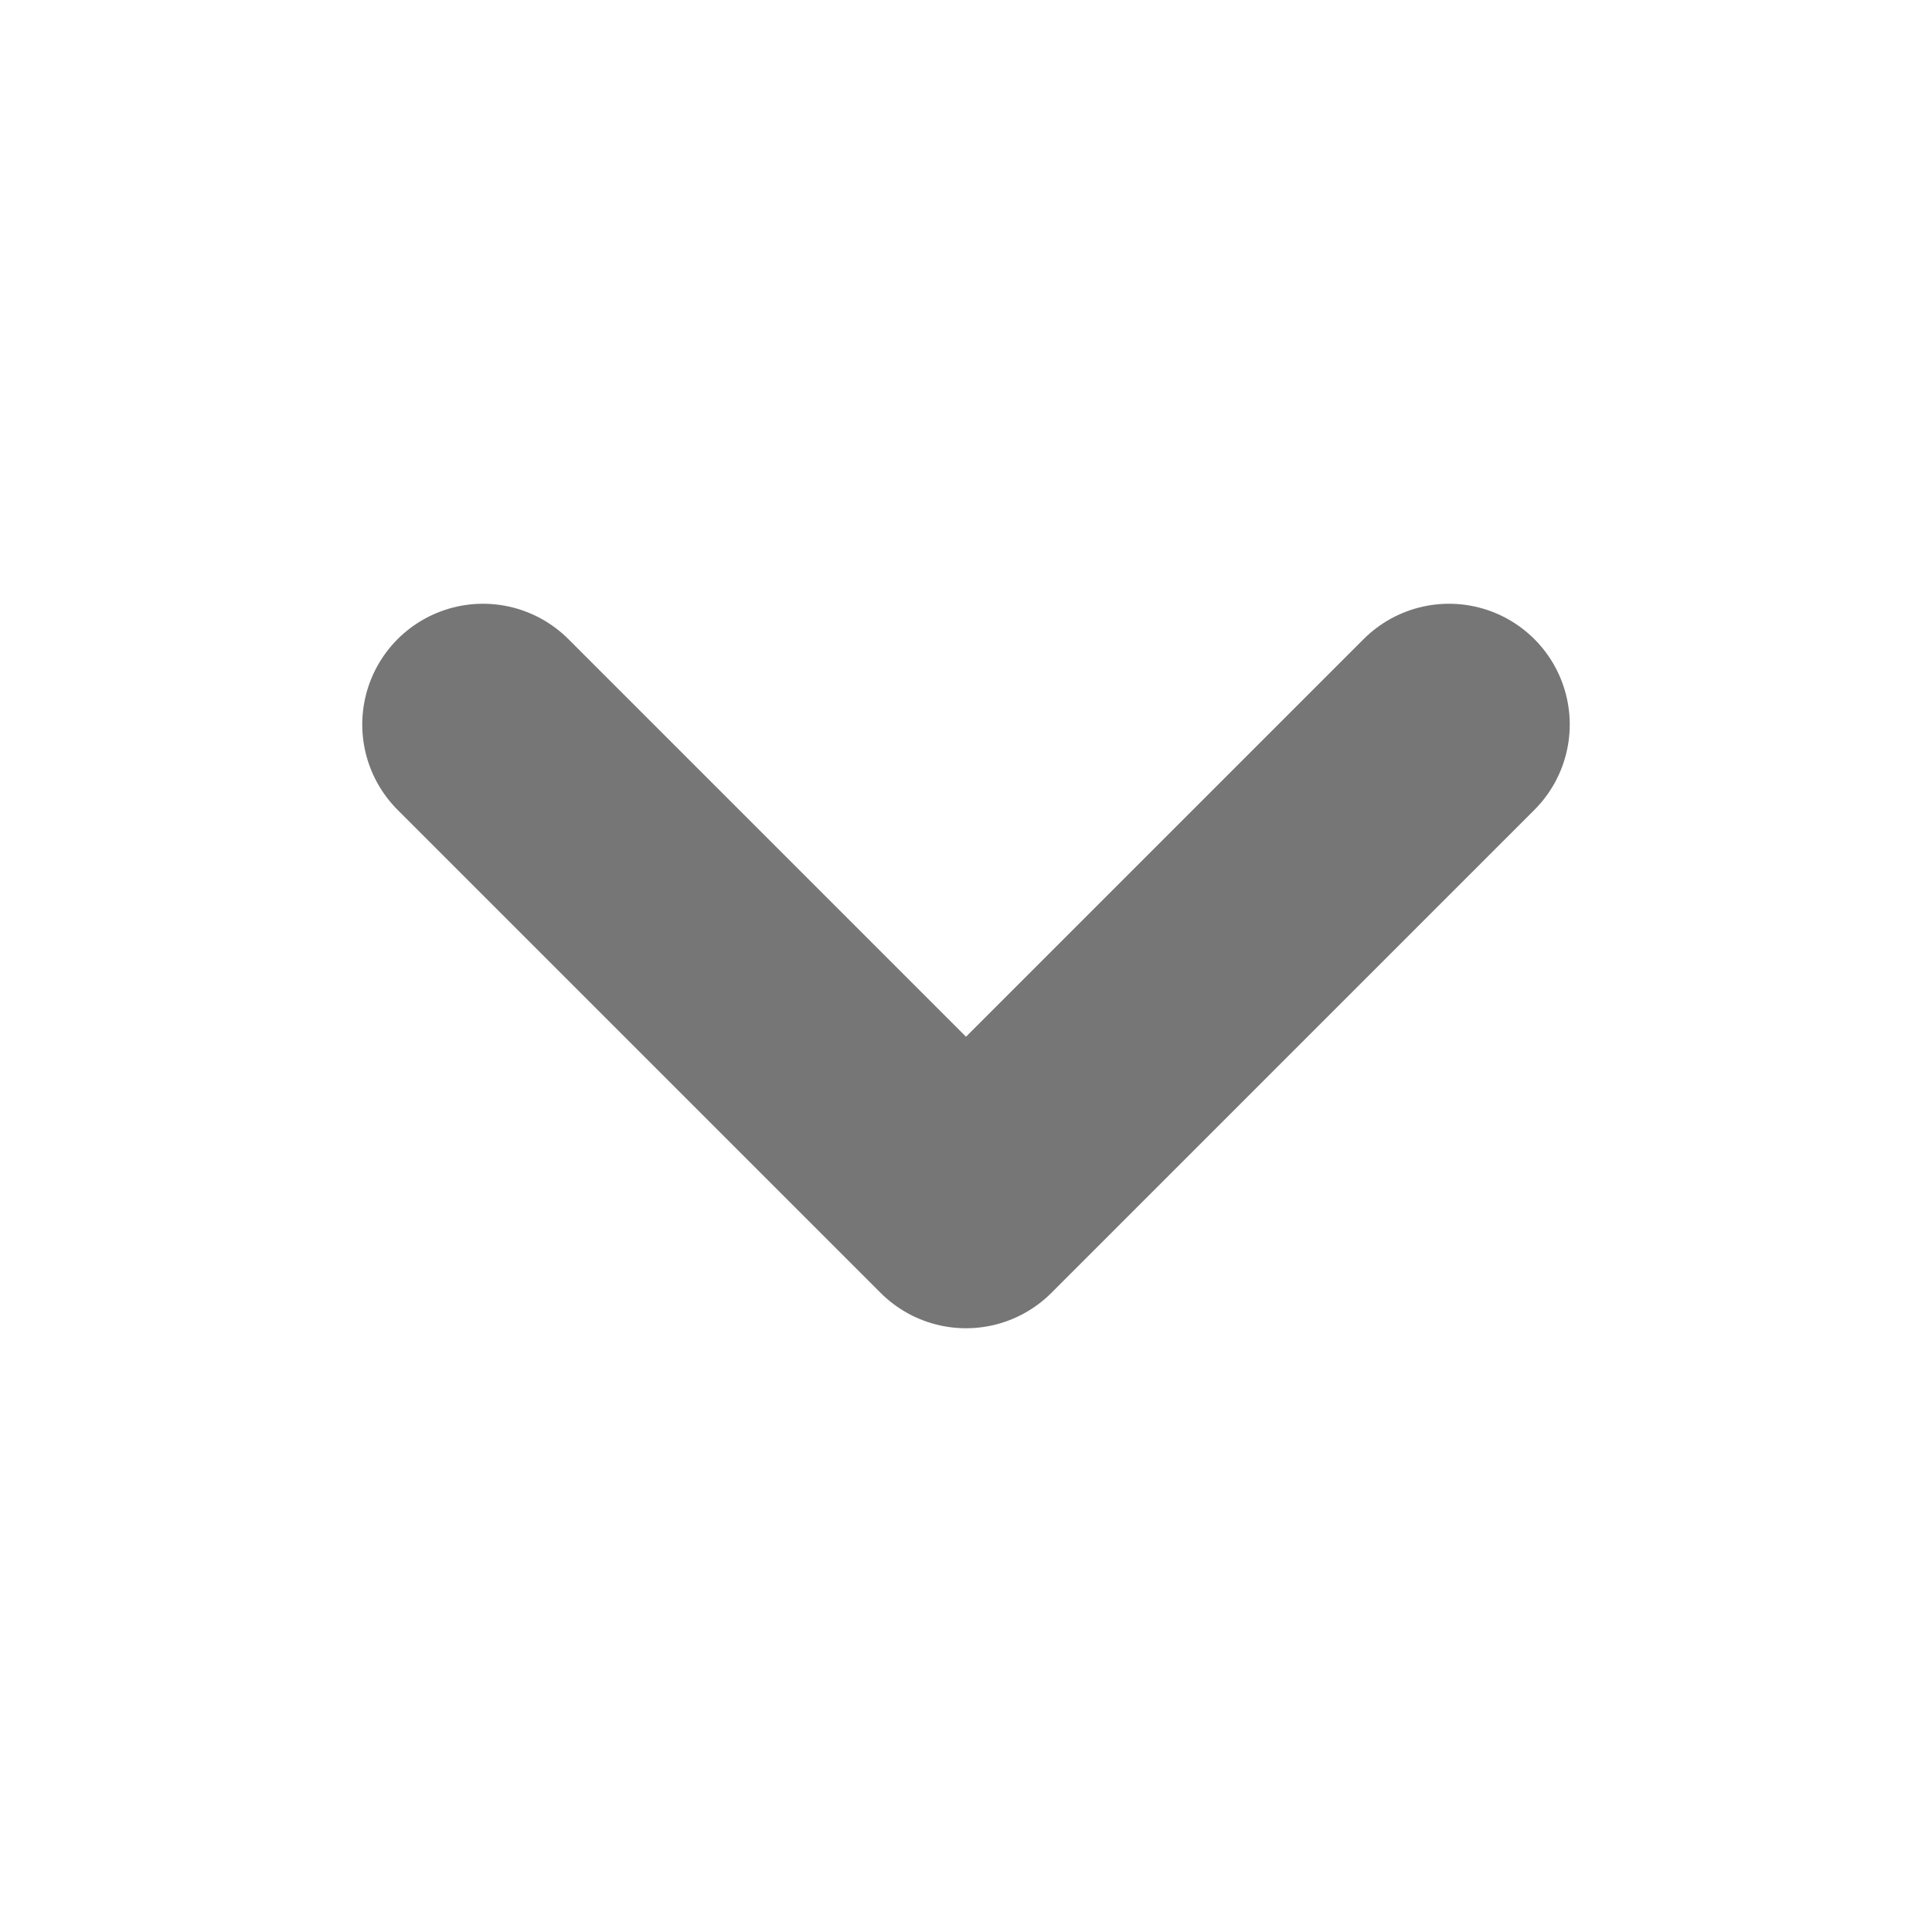
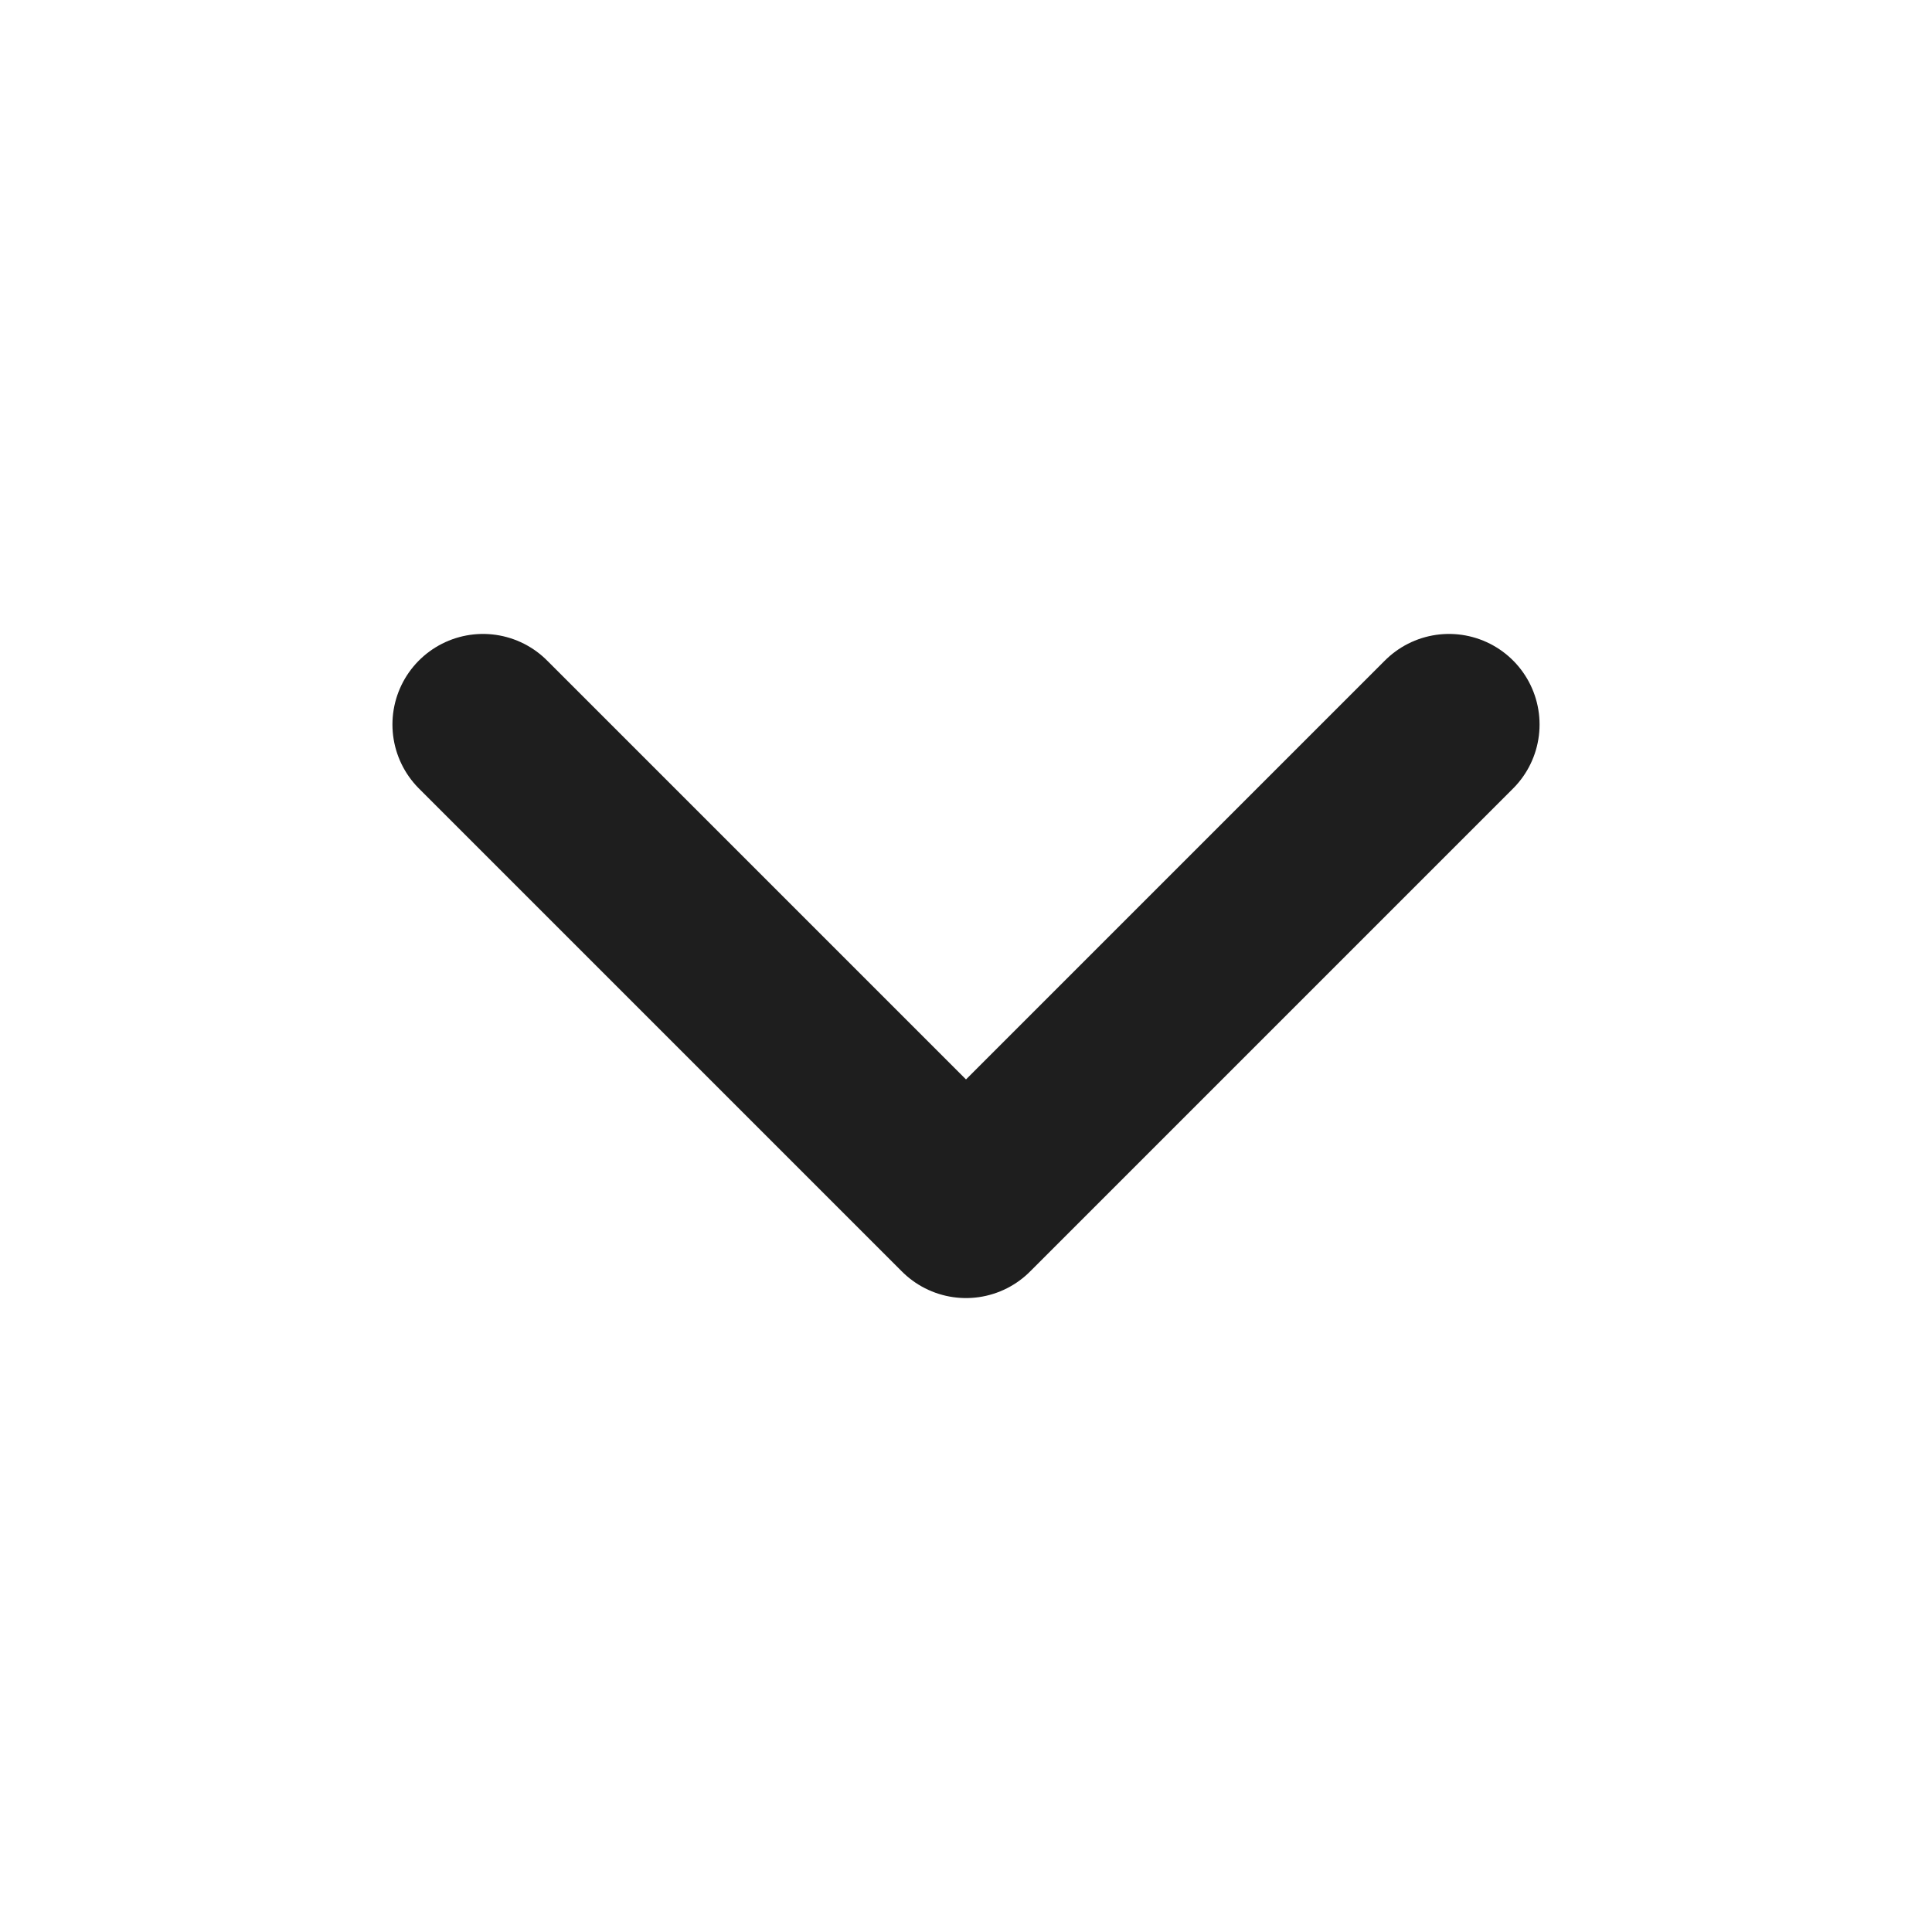
- <svg xmlns="http://www.w3.org/2000/svg" width="28" height="28" viewBox="0 0 28 28" fill="none">
-   <path d="M7 10.5L14 17.5L21 10.5" stroke="#767676" stroke-width="3.5" stroke-linecap="round" stroke-linejoin="round" />
+ <svg xmlns="http://www.w3.org/2000/svg" width="32" height="32" viewBox="0 0 32 32" fill="none">
+   <path d="M8 12L16 20L24 12" stroke="#1E1E1E" stroke-width="3" stroke-linecap="round" stroke-linejoin="round" />
</svg>
